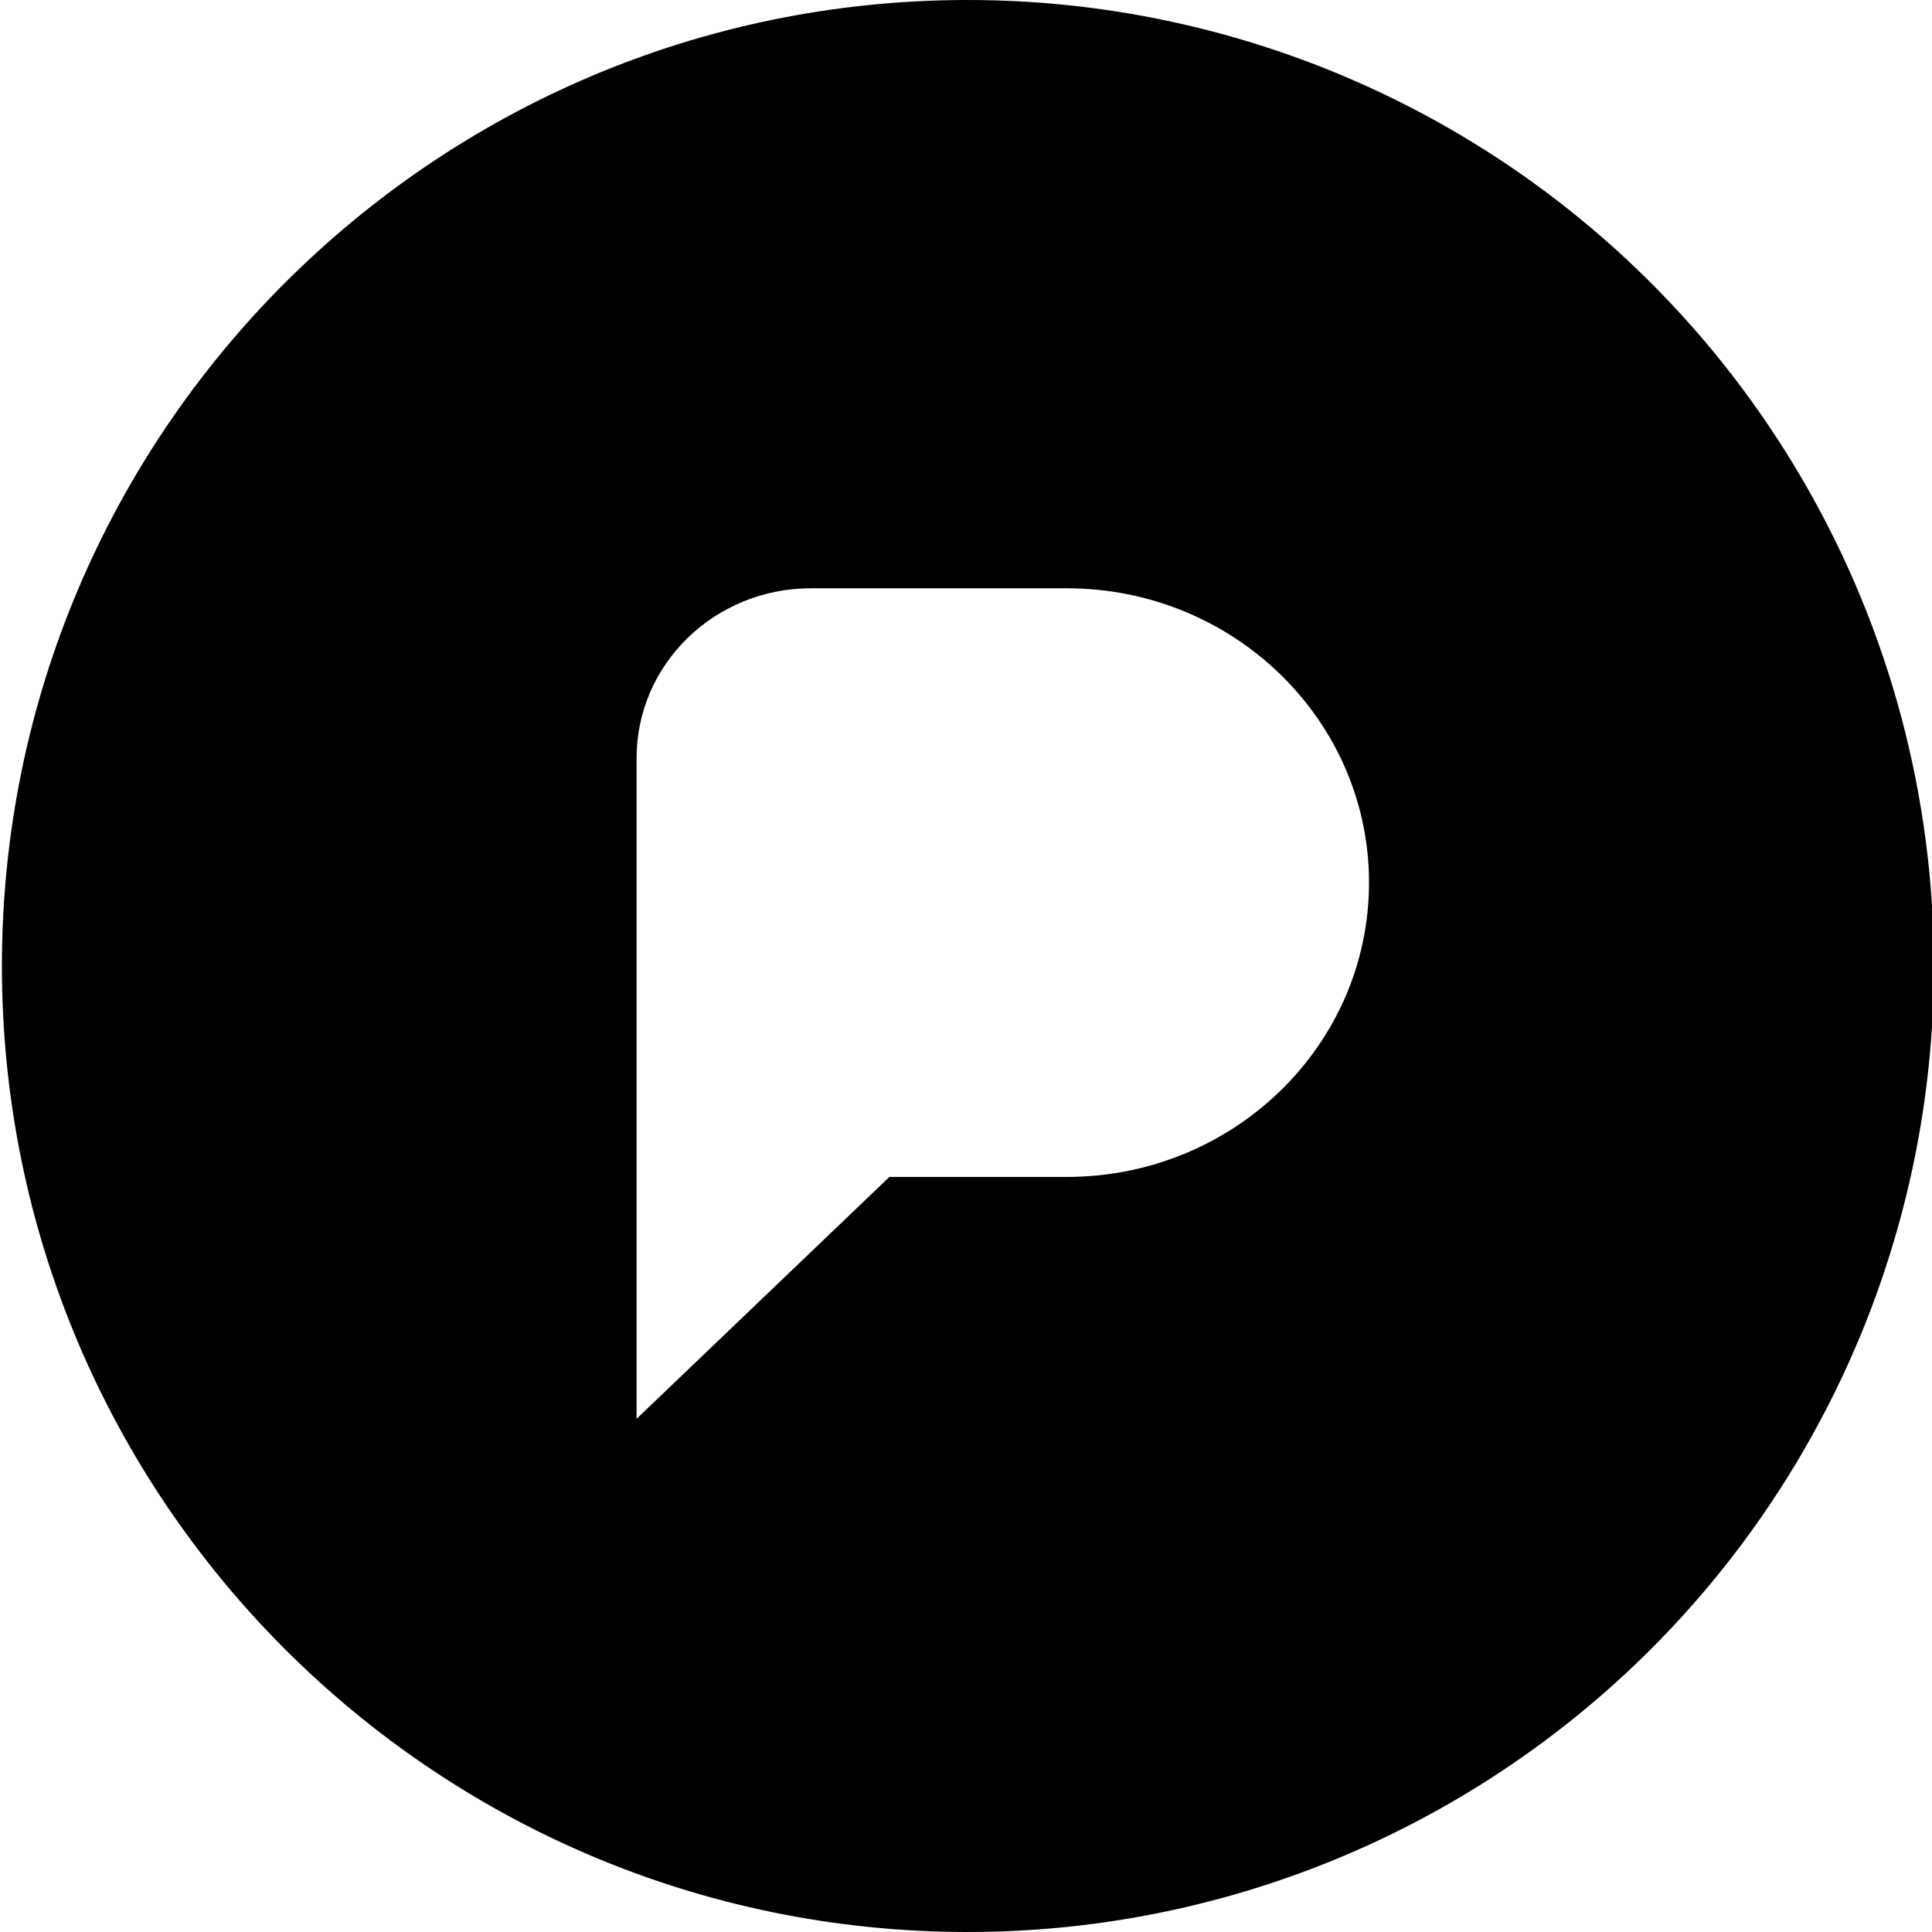
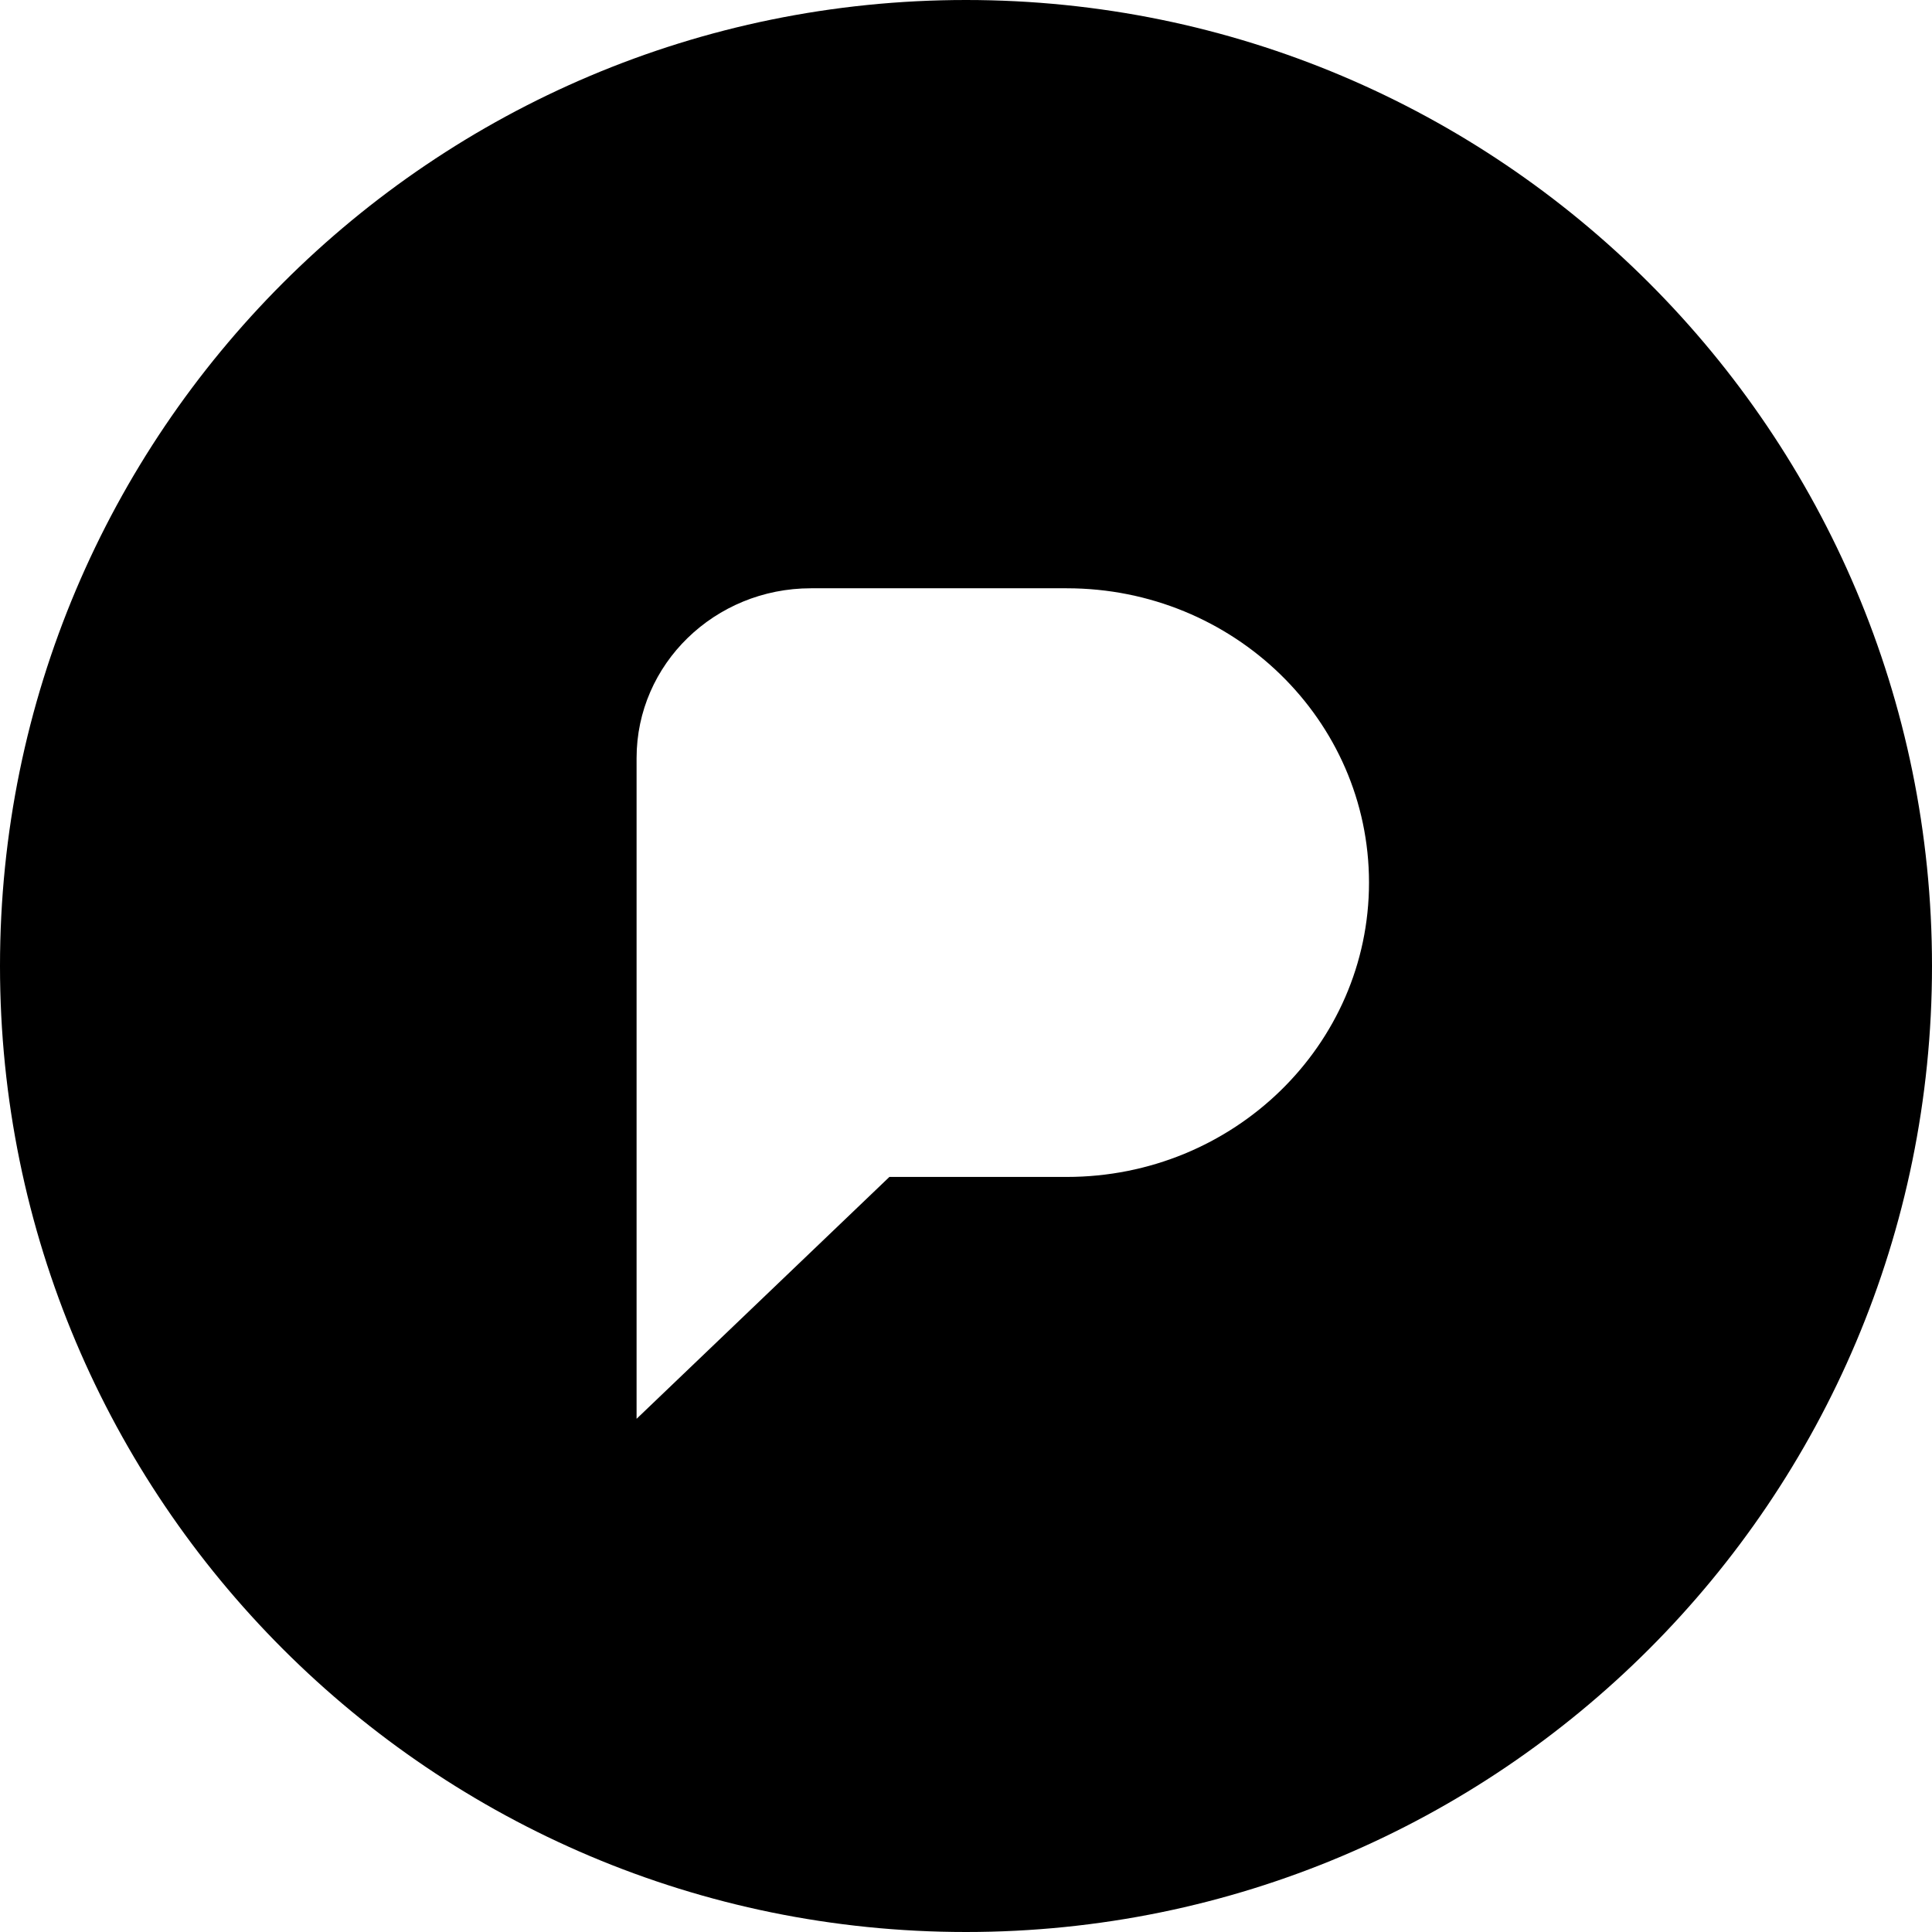
- <svg xmlns="http://www.w3.org/2000/svg" width="512" height="512" fill="currentColor" viewBox="0 0 512 512">
-   <g clip-path="url(#clip0_3021_244)">
-     <path d="M256 0a256 256 0 1 1 0 511.999A256 256 0 0 1 256 0m-20.3 311.9h47c44.2 0 80.1-34.9 80.1-78s-35.9-78-80.1-78h-67.8c-25.5 0-46.2 20.1-46.2 45V376z" />
-   </g>
-   <defs>
-     <clipPath id="clip0_3021_244">
-       <path d="M0 0h512v512H0z" />
-     </clipPath>
-   </defs>
+ <svg xmlns="http://www.w3.org/2000/svg" fill="currentColor" viewBox="0 0 512 512">
+   <path d="M256 0a256 256 0 1 1 0 512 256 256 0 1 1 0-512m-20.3 311.9h47c44.2 0 80.1-34.9 80.1-78s-35.9-78-80.1-78h-67.8c-25.5 0-46.2 20.1-46.2 45V376z" />
</svg>
